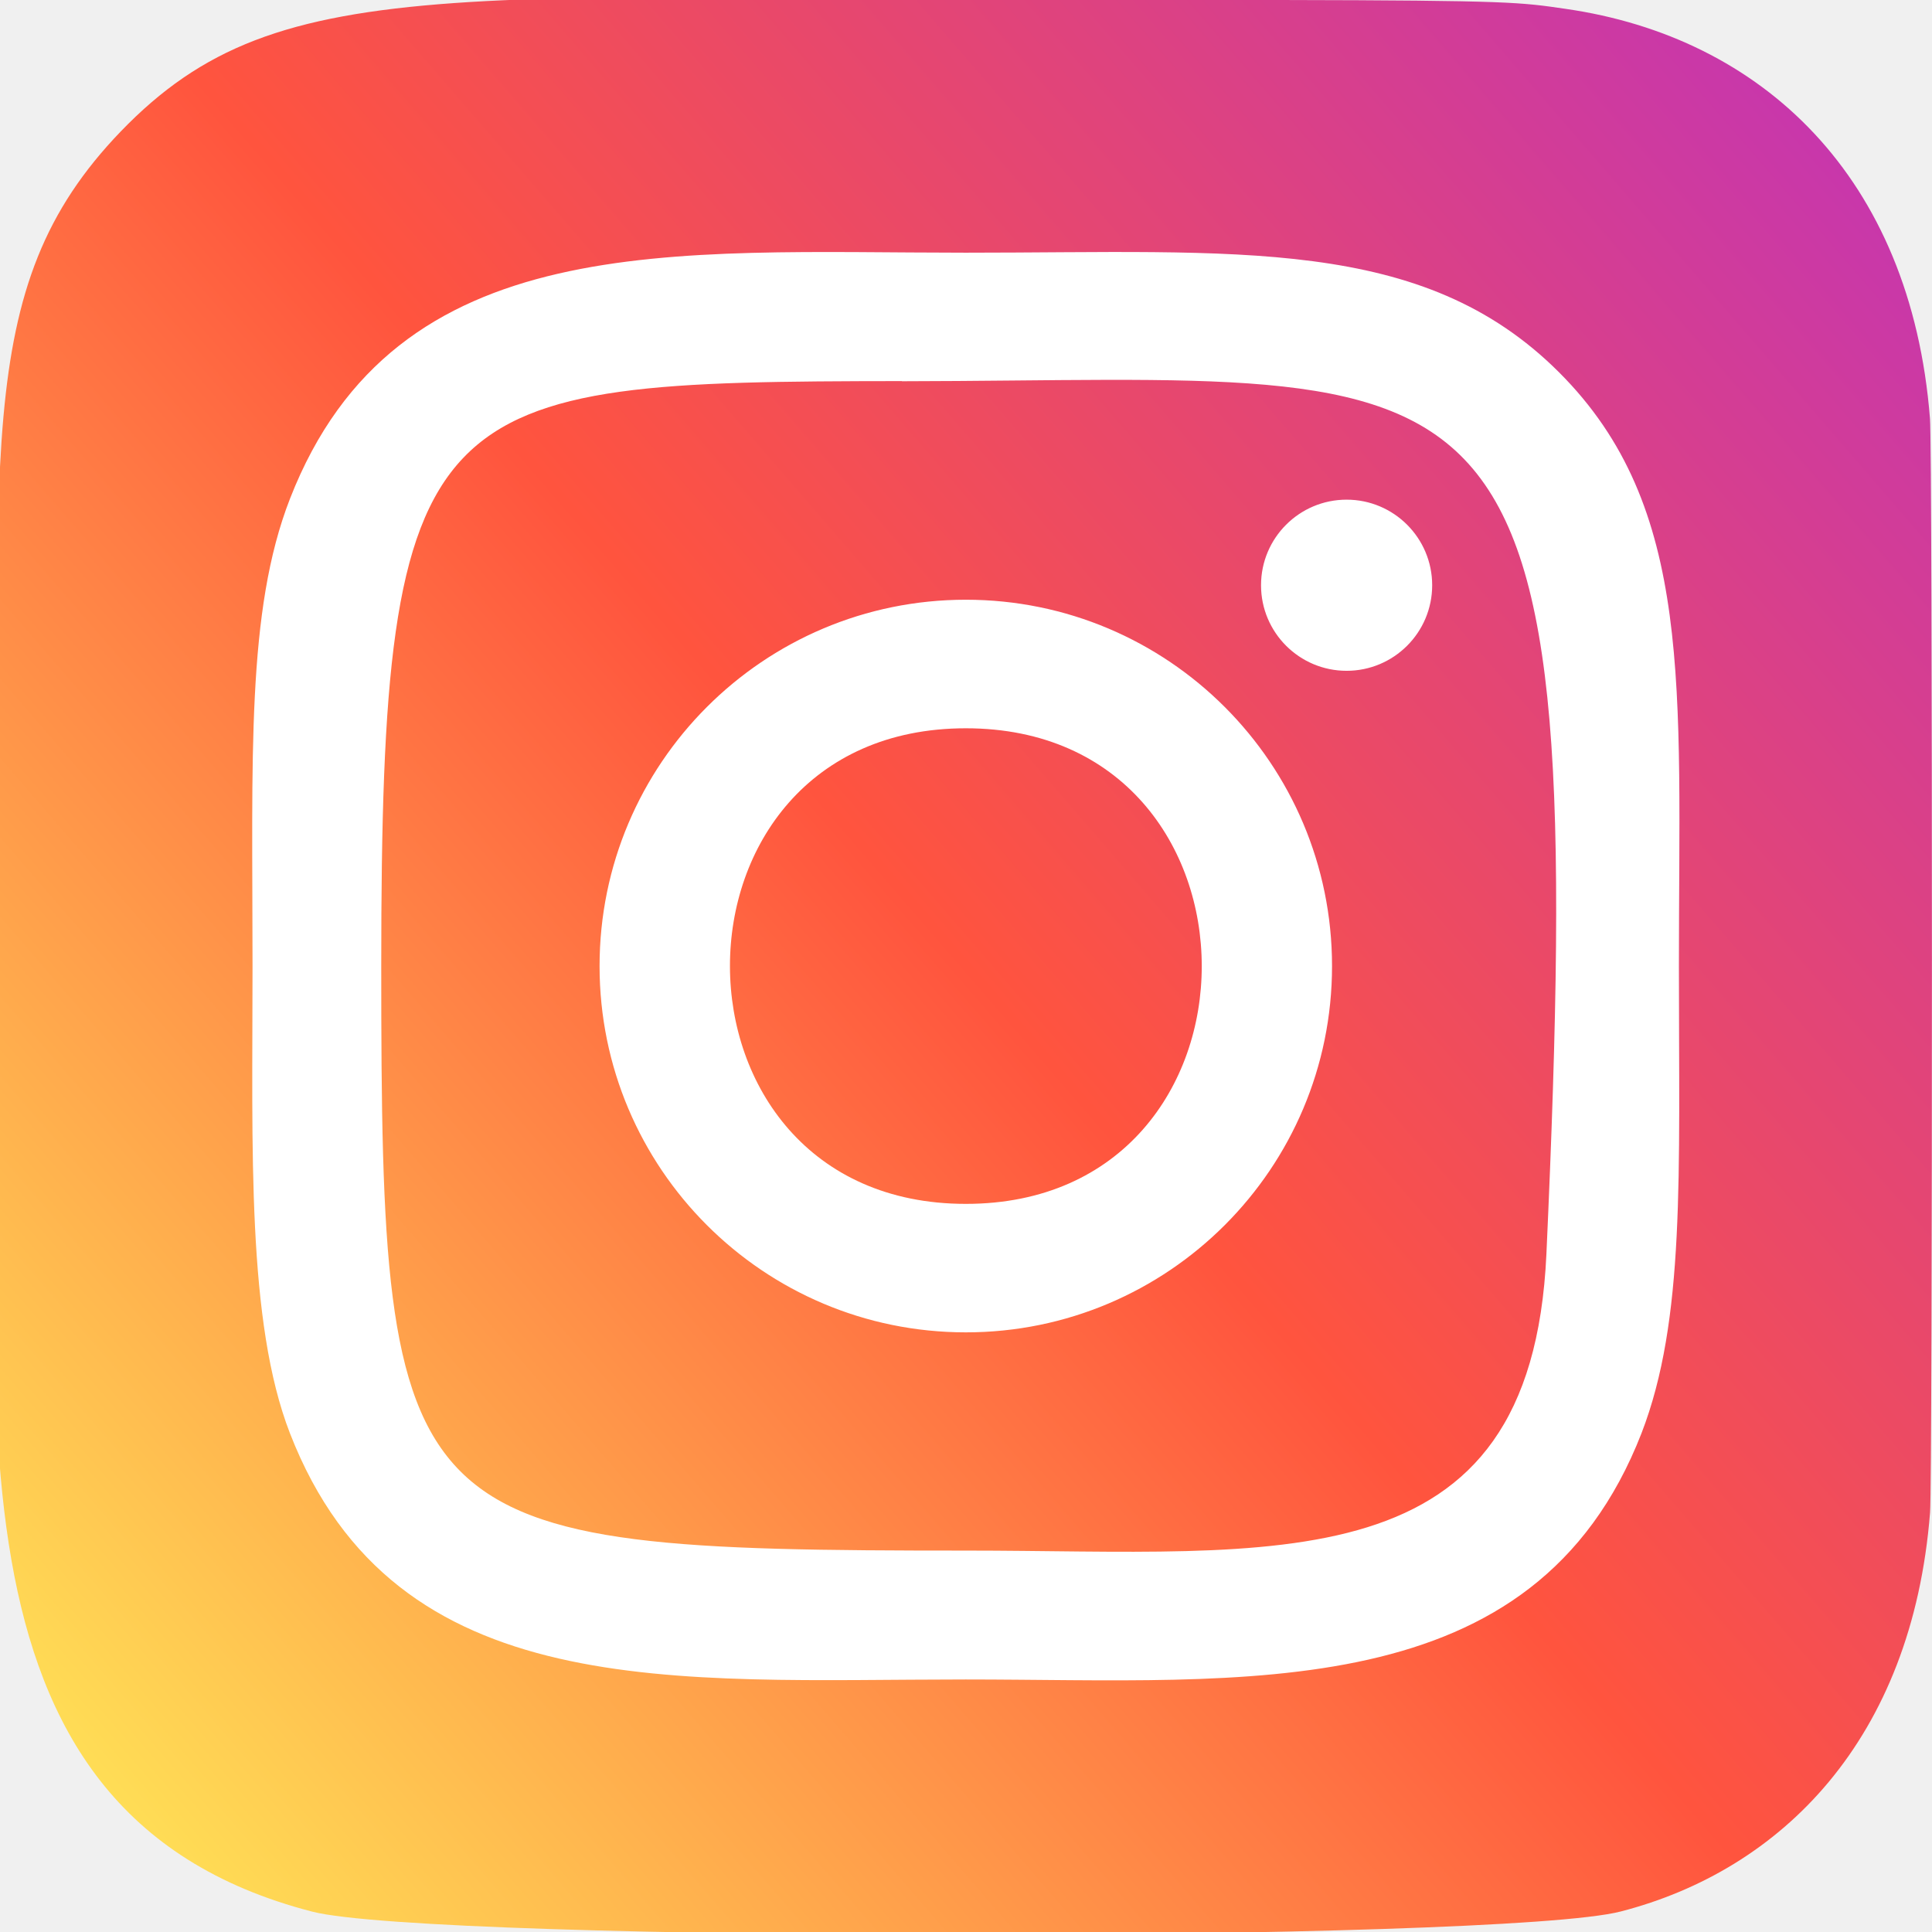
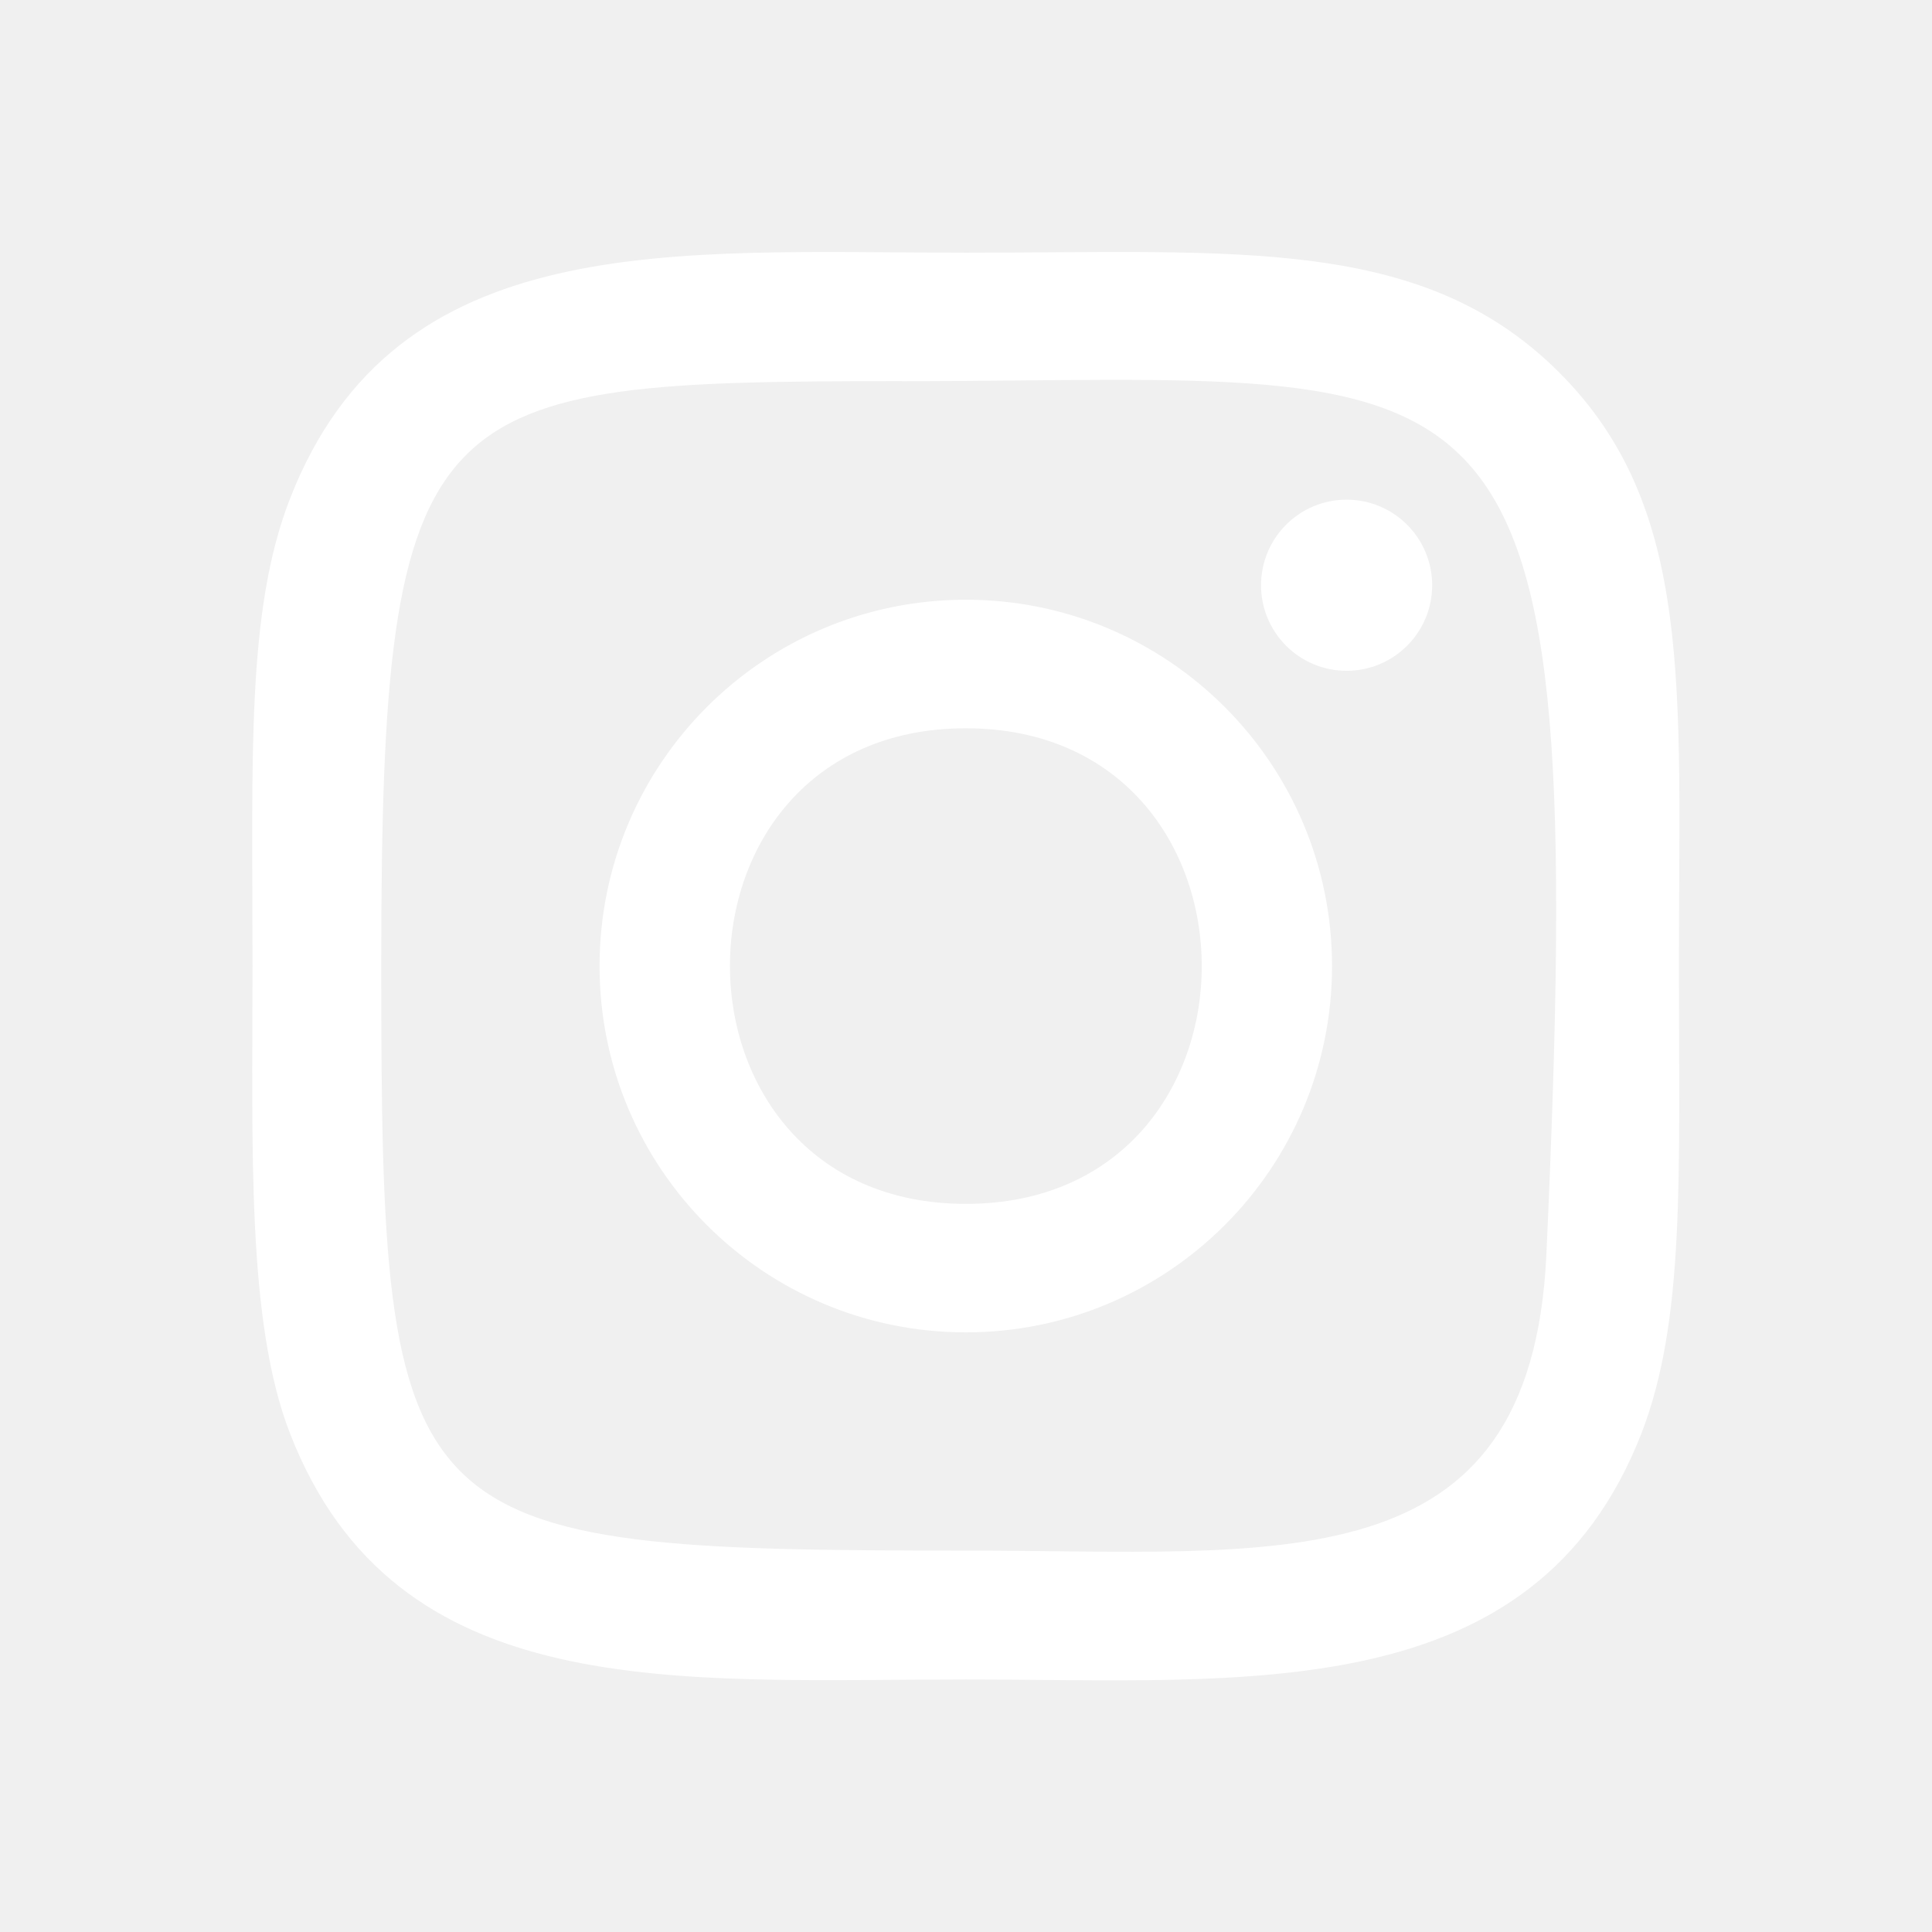
<svg xmlns="http://www.w3.org/2000/svg" enable-background="new 0 0 24 24" height="512" viewBox="0 0 24 24" width="512">
-   <linearGradient id="SVGID_1_" gradientTransform="matrix(0 -1.982 -1.844 0 -132.522 -51.077)" gradientUnits="userSpaceOnUse" x1="-37.106" x2="-26.555" y1="-72.705" y2="-84.047">
-     <stop offset="0" stop-color="#fd5" />
-     <stop offset=".5" stop-color="#ff543e" />
-     <stop offset="1" stop-color="#c837ab" />
-   </linearGradient>
-   <path d="m1.5 1.633c-1.886 1.959-1.5 4.04-1.5 10.362 0 5.25-.916 10.513 3.878 11.752 1.497.385 14.761.385 16.256-.002 1.996-.515 3.62-2.134 3.842-4.957.031-.394.031-13.185-.001-13.587-.236-3.007-2.087-4.74-4.526-5.091-.559-.081-.671-.105-3.539-.11-10.173.005-12.403-.448-14.41 1.633z" fill="url(#SVGID_1_)" />
-   <path d="m11.998 3.139c-3.631 0-7.079-.323-8.396 3.057-.544 1.396-.465 3.209-.465 5.805 0 2.278-.073 4.419.465 5.804 1.314 3.382 4.79 3.058 8.394 3.058 3.477 0 7.062.362 8.395-3.058.545-1.41.465-3.196.465-5.804 0-3.462.191-5.697-1.488-7.375-1.7-1.7-3.999-1.487-7.374-1.487zm-.794 1.597c7.574-.012 8.538-.854 8.006 10.843-.189 4.137-3.339 3.683-7.211 3.683-7.06 0-7.263-.202-7.263-7.265 0-7.145.56-7.257 6.468-7.263zm5.524 1.471c-.587 0-1.063.476-1.063 1.063s.476 1.063 1.063 1.063 1.063-.476 1.063-1.063-.476-1.063-1.063-1.063zm-4.73 1.243c-2.513 0-4.55 2.038-4.55 4.551s2.037 4.55 4.55 4.55 4.549-2.037 4.549-4.55-2.036-4.551-4.549-4.551zm0 1.597c3.905 0 3.91 5.908 0 5.908-3.904 0-3.91-5.908 0-5.908z" fill="#fff" />
+   <path d="m11.998 3.139c-3.631 0-7.079-.323-8.396 3.057-.544 1.396-.465 3.209-.465 5.805 0 2.278-.073 4.419.465 5.804 1.314 3.382 4.79 3.058 8.394 3.058 3.477 0 7.062.362 8.395-3.058.545-1.41.465-3.196.465-5.804 0-3.462.191-5.697-1.488-7.375-1.7-1.7-3.999-1.487-7.374-1.487zm-.794 1.597c7.574-.012 8.538-.854 8.006 10.843-.189 4.137-3.339 3.683-7.211 3.683-7.06 0-7.263-.202-7.263-7.265 0-7.145.56-7.257 6.468-7.263zm5.524 1.471c-.587 0-1.063.476-1.063 1.063s.476 1.063 1.063 1.063 1.063-.476 1.063-1.063-.476-1.063-1.063-1.063zm-4.73 1.243c-2.513 0-4.55 2.038-4.55 4.551s2.037 4.55 4.55 4.55 4.549-2.037 4.549-4.55-2.036-4.551-4.549-4.551zm0 1.597c3.905 0 3.91 5.908 0 5.908-3.904 0-3.91-5.908 0-5.908z " fill="#fff" />
+   <style type="text/css">
+ 	rect{fill:url(#MyGradient)}
+ </style>
+   <defs>
+     <linearGradient id="paint0_linear" x1="2.07" y1="29.13" x2="30.921" y2="4.16" gradientUnits="userSpaceOnUse">
+       <stop stop-color="#FFDD55" />
+       <stop offset="0.5" stop-color="#FF543E" />
+       <stop offset="1" stop-color="#C837AB" />
+     </linearGradient>
+   </defs>
</svg>
